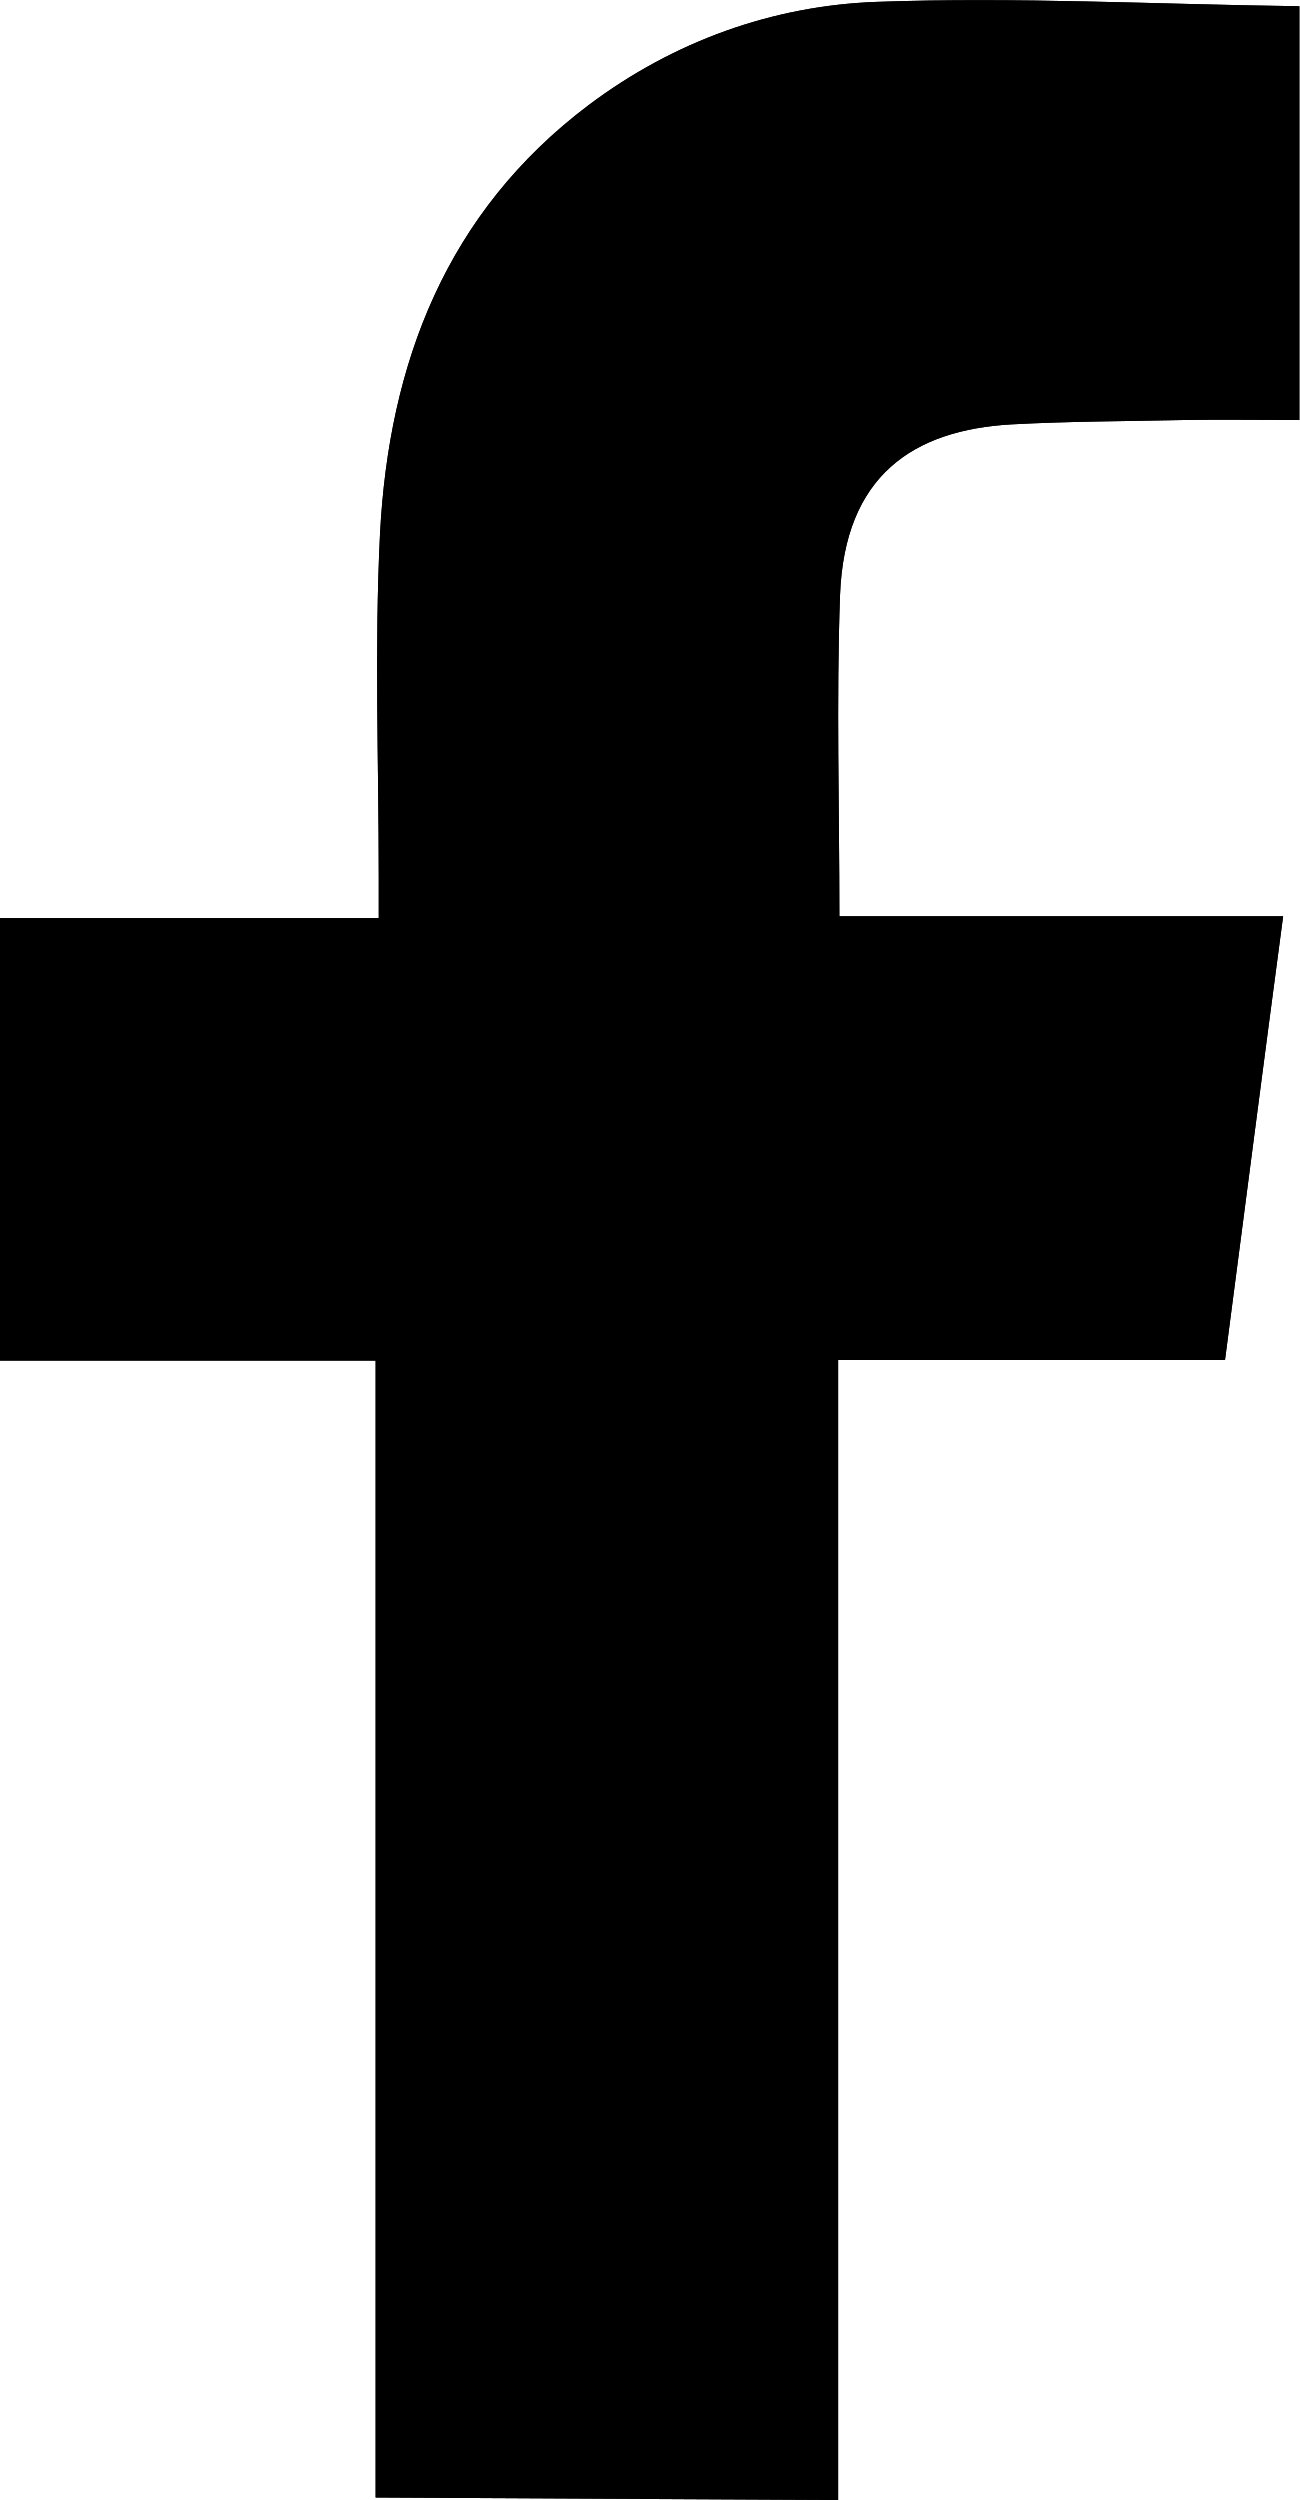
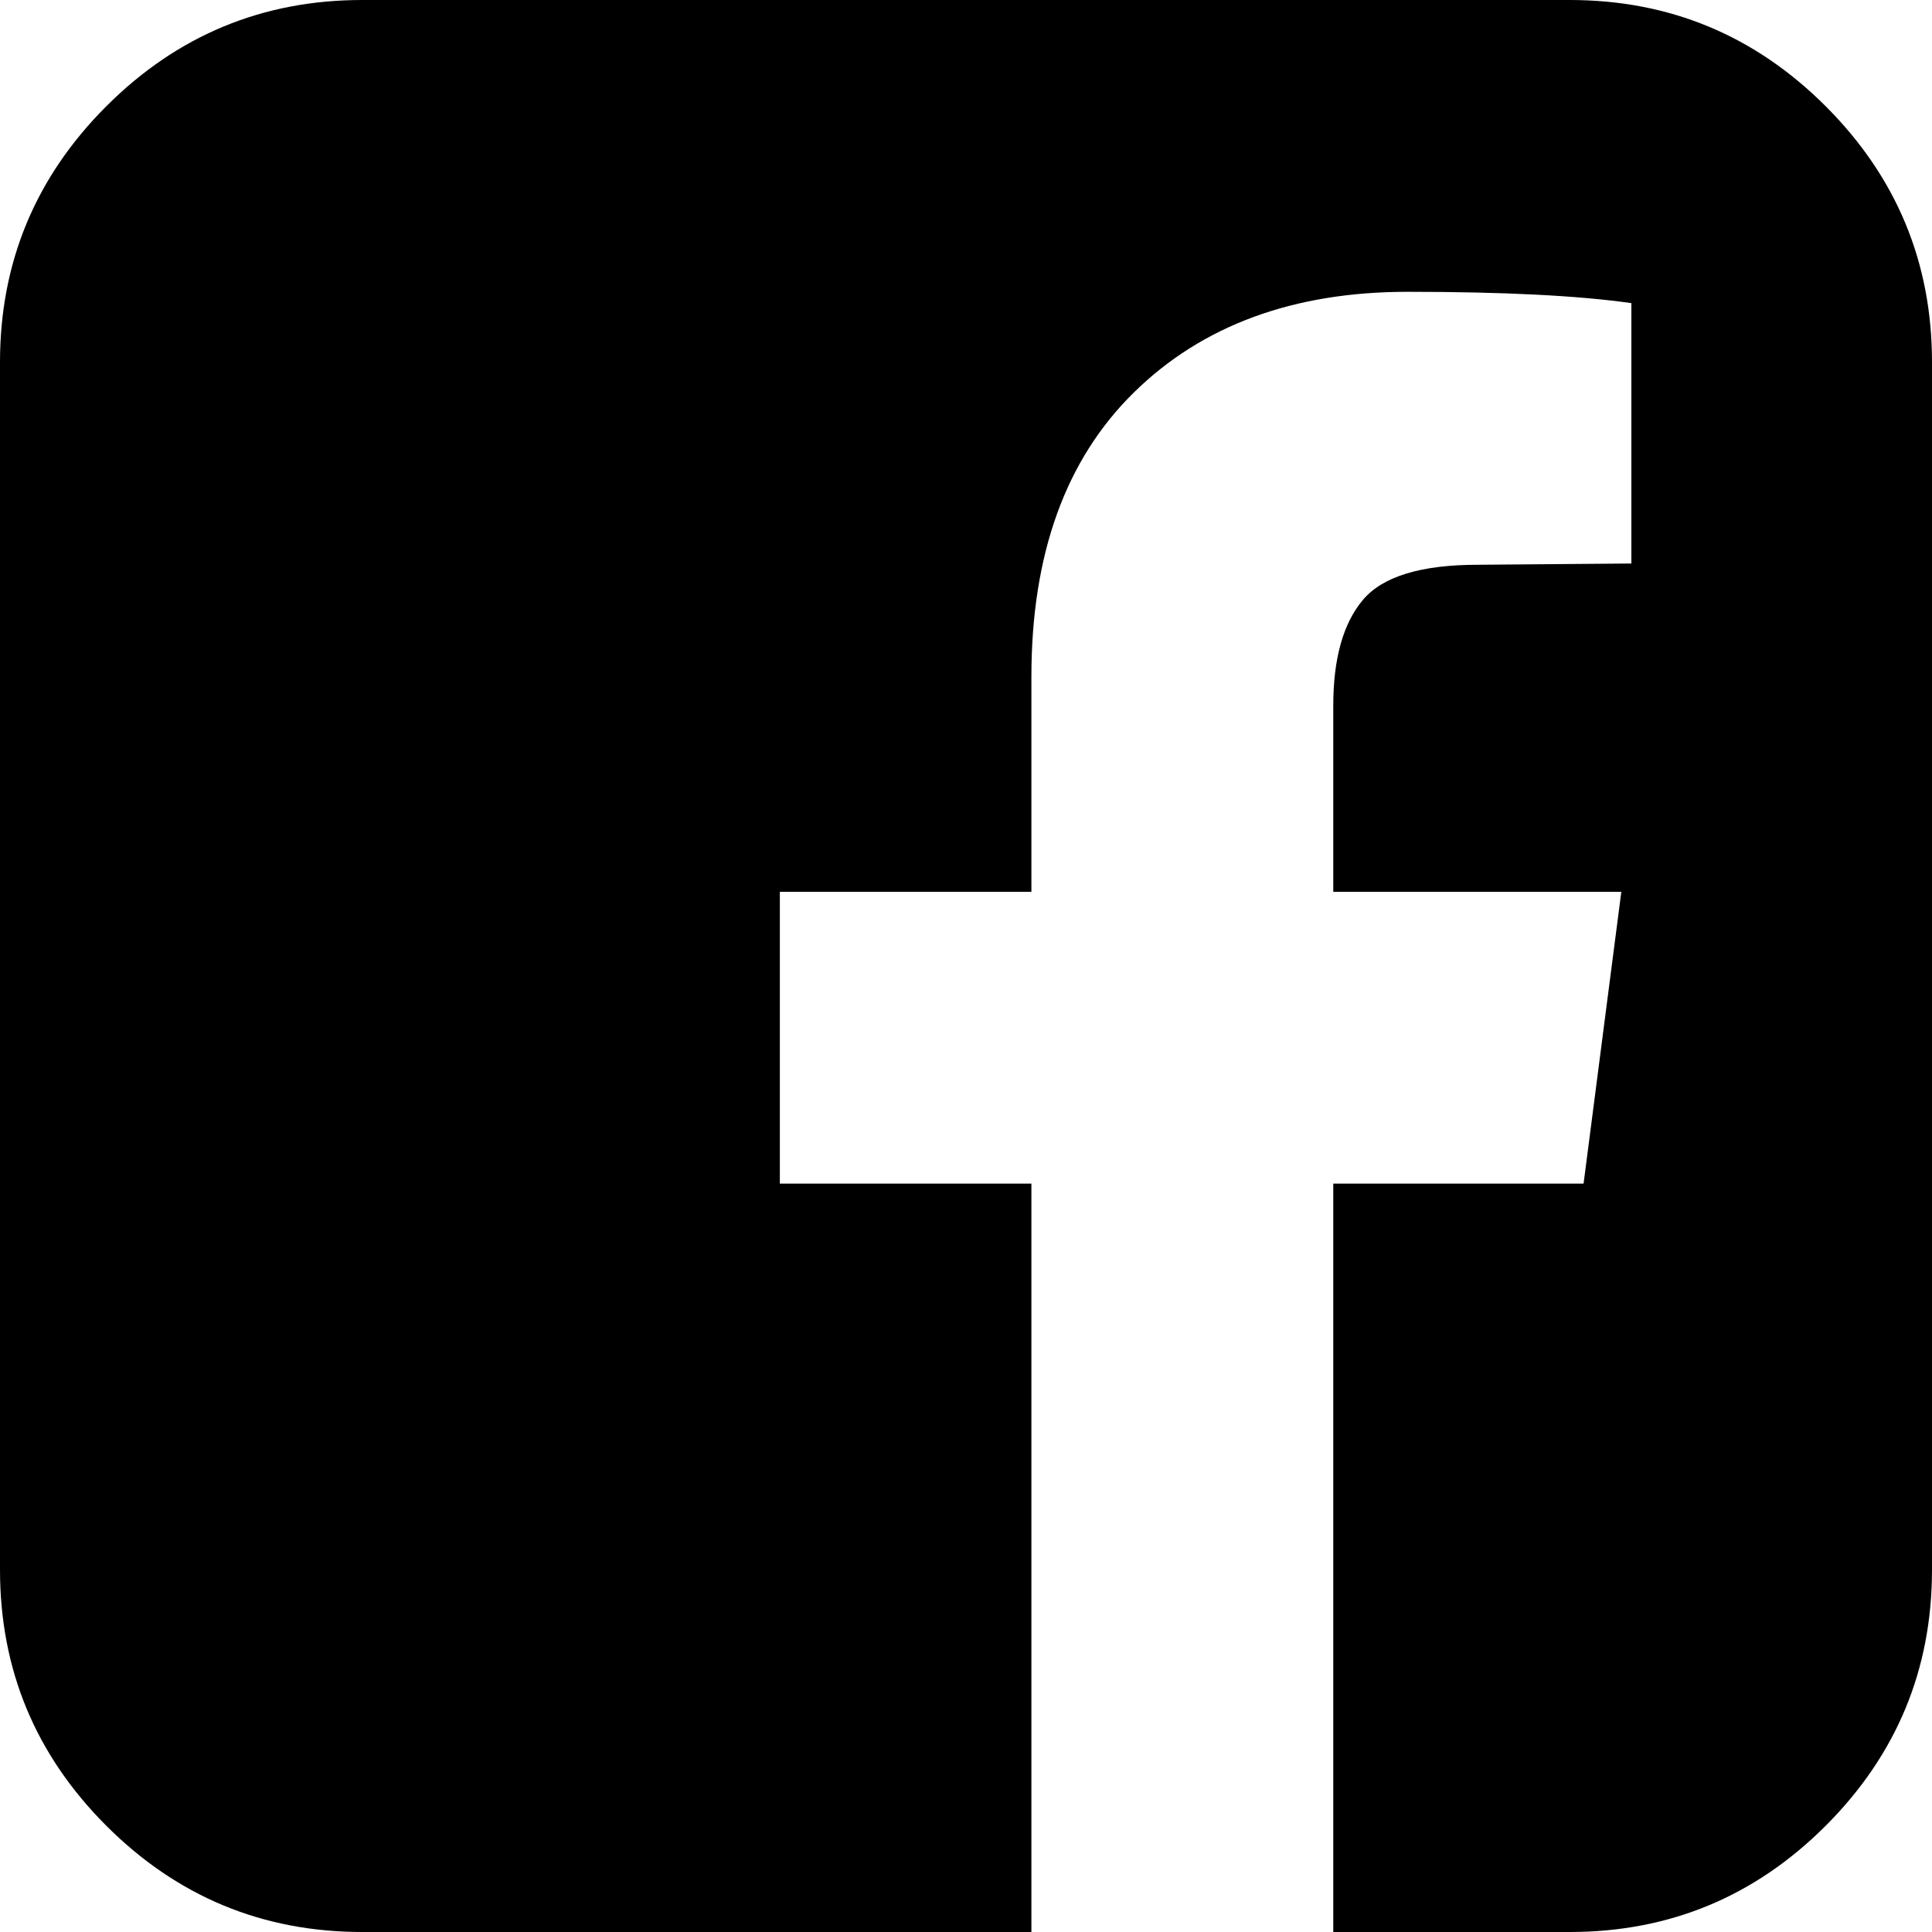
- <svg xmlns="http://www.w3.org/2000/svg" viewBox="-107.9 398 207.9 400">
-   <path d="M26.2 798V615.6h61.9c3.1-23.7 6.1-47 9.3-71h-71c0-17.5-.5-34.4.1-51.3.7-19.3 11.8-26.5 27.4-27.4 9.2-.5 18.4-.5 27.6-.7 6.1-.1 12.3 0 18.5 0V399c-22.8-.3-45.2-1.5-67.6-.7-16.7.6-32.5 6.3-46.1 16.5-22.8 17.2-32 41.3-33.4 68.7-.9 18.2-.2 36.5-.2 54.8v6.6h-60.6v70.8h60.1v181.9" />
-   <path d="M26.2 798V615.6h61.9c3.1-23.7 6.1-47 9.3-71h-71c0-17.5-.5-34.4.1-51.3.7-19.3 11.8-26.5 27.4-27.4 9.2-.5 18.4-.5 27.6-.7 6.1-.1 12.3 0 18.5 0V399c-22.8-.3-45.2-1.5-67.6-.7-16.7.6-32.5 6.3-46.1 16.5-22.8 17.2-32 41.3-33.4 68.7-.9 18.2-.2 36.5-.2 54.8v6.6h-60.6v70.8h60.1v181.9l74 .4z" />
+ <svg xmlns="http://www.w3.org/2000/svg" viewBox="0 0 100 100" version="1.1" xml:space="preserve">
+   <path d="M81.25,0c5.165,0 9.581,1.834 13.249,5.501c3.667,3.668 5.501,8.084 5.501,13.249l0,62.5c0,5.165 -1.834,9.581 -5.501,13.249c-3.668,3.667 -8.084,5.501 -13.249,5.501l-12.24,0l0,-38.737l12.956,0l1.953,-15.104l-14.909,0l0,-9.636c0,-2.43 0.51,-4.253 1.53,-5.468c1.02,-1.216 3.006,-1.823 5.957,-1.823l7.943,-0.065l0,-13.477c-2.734,-0.39 -6.597,-0.586 -11.588,-0.586c-5.903,0 -10.623,1.736 -14.161,5.209c-3.537,3.472 -5.306,8.376 -5.306,14.713l0,11.133l-13.02,0l0,15.104l13.02,0l0,38.737l-34.635,0c-5.165,0 -9.581,-1.834 -13.249,-5.501c-3.667,-3.668 -5.501,-8.084 -5.501,-13.249l0,-62.5c0,-5.165 1.834,-9.581 5.501,-13.249c3.668,-3.667 8.084,-5.501 13.249,-5.501l62.5,0Z" />
</svg>
